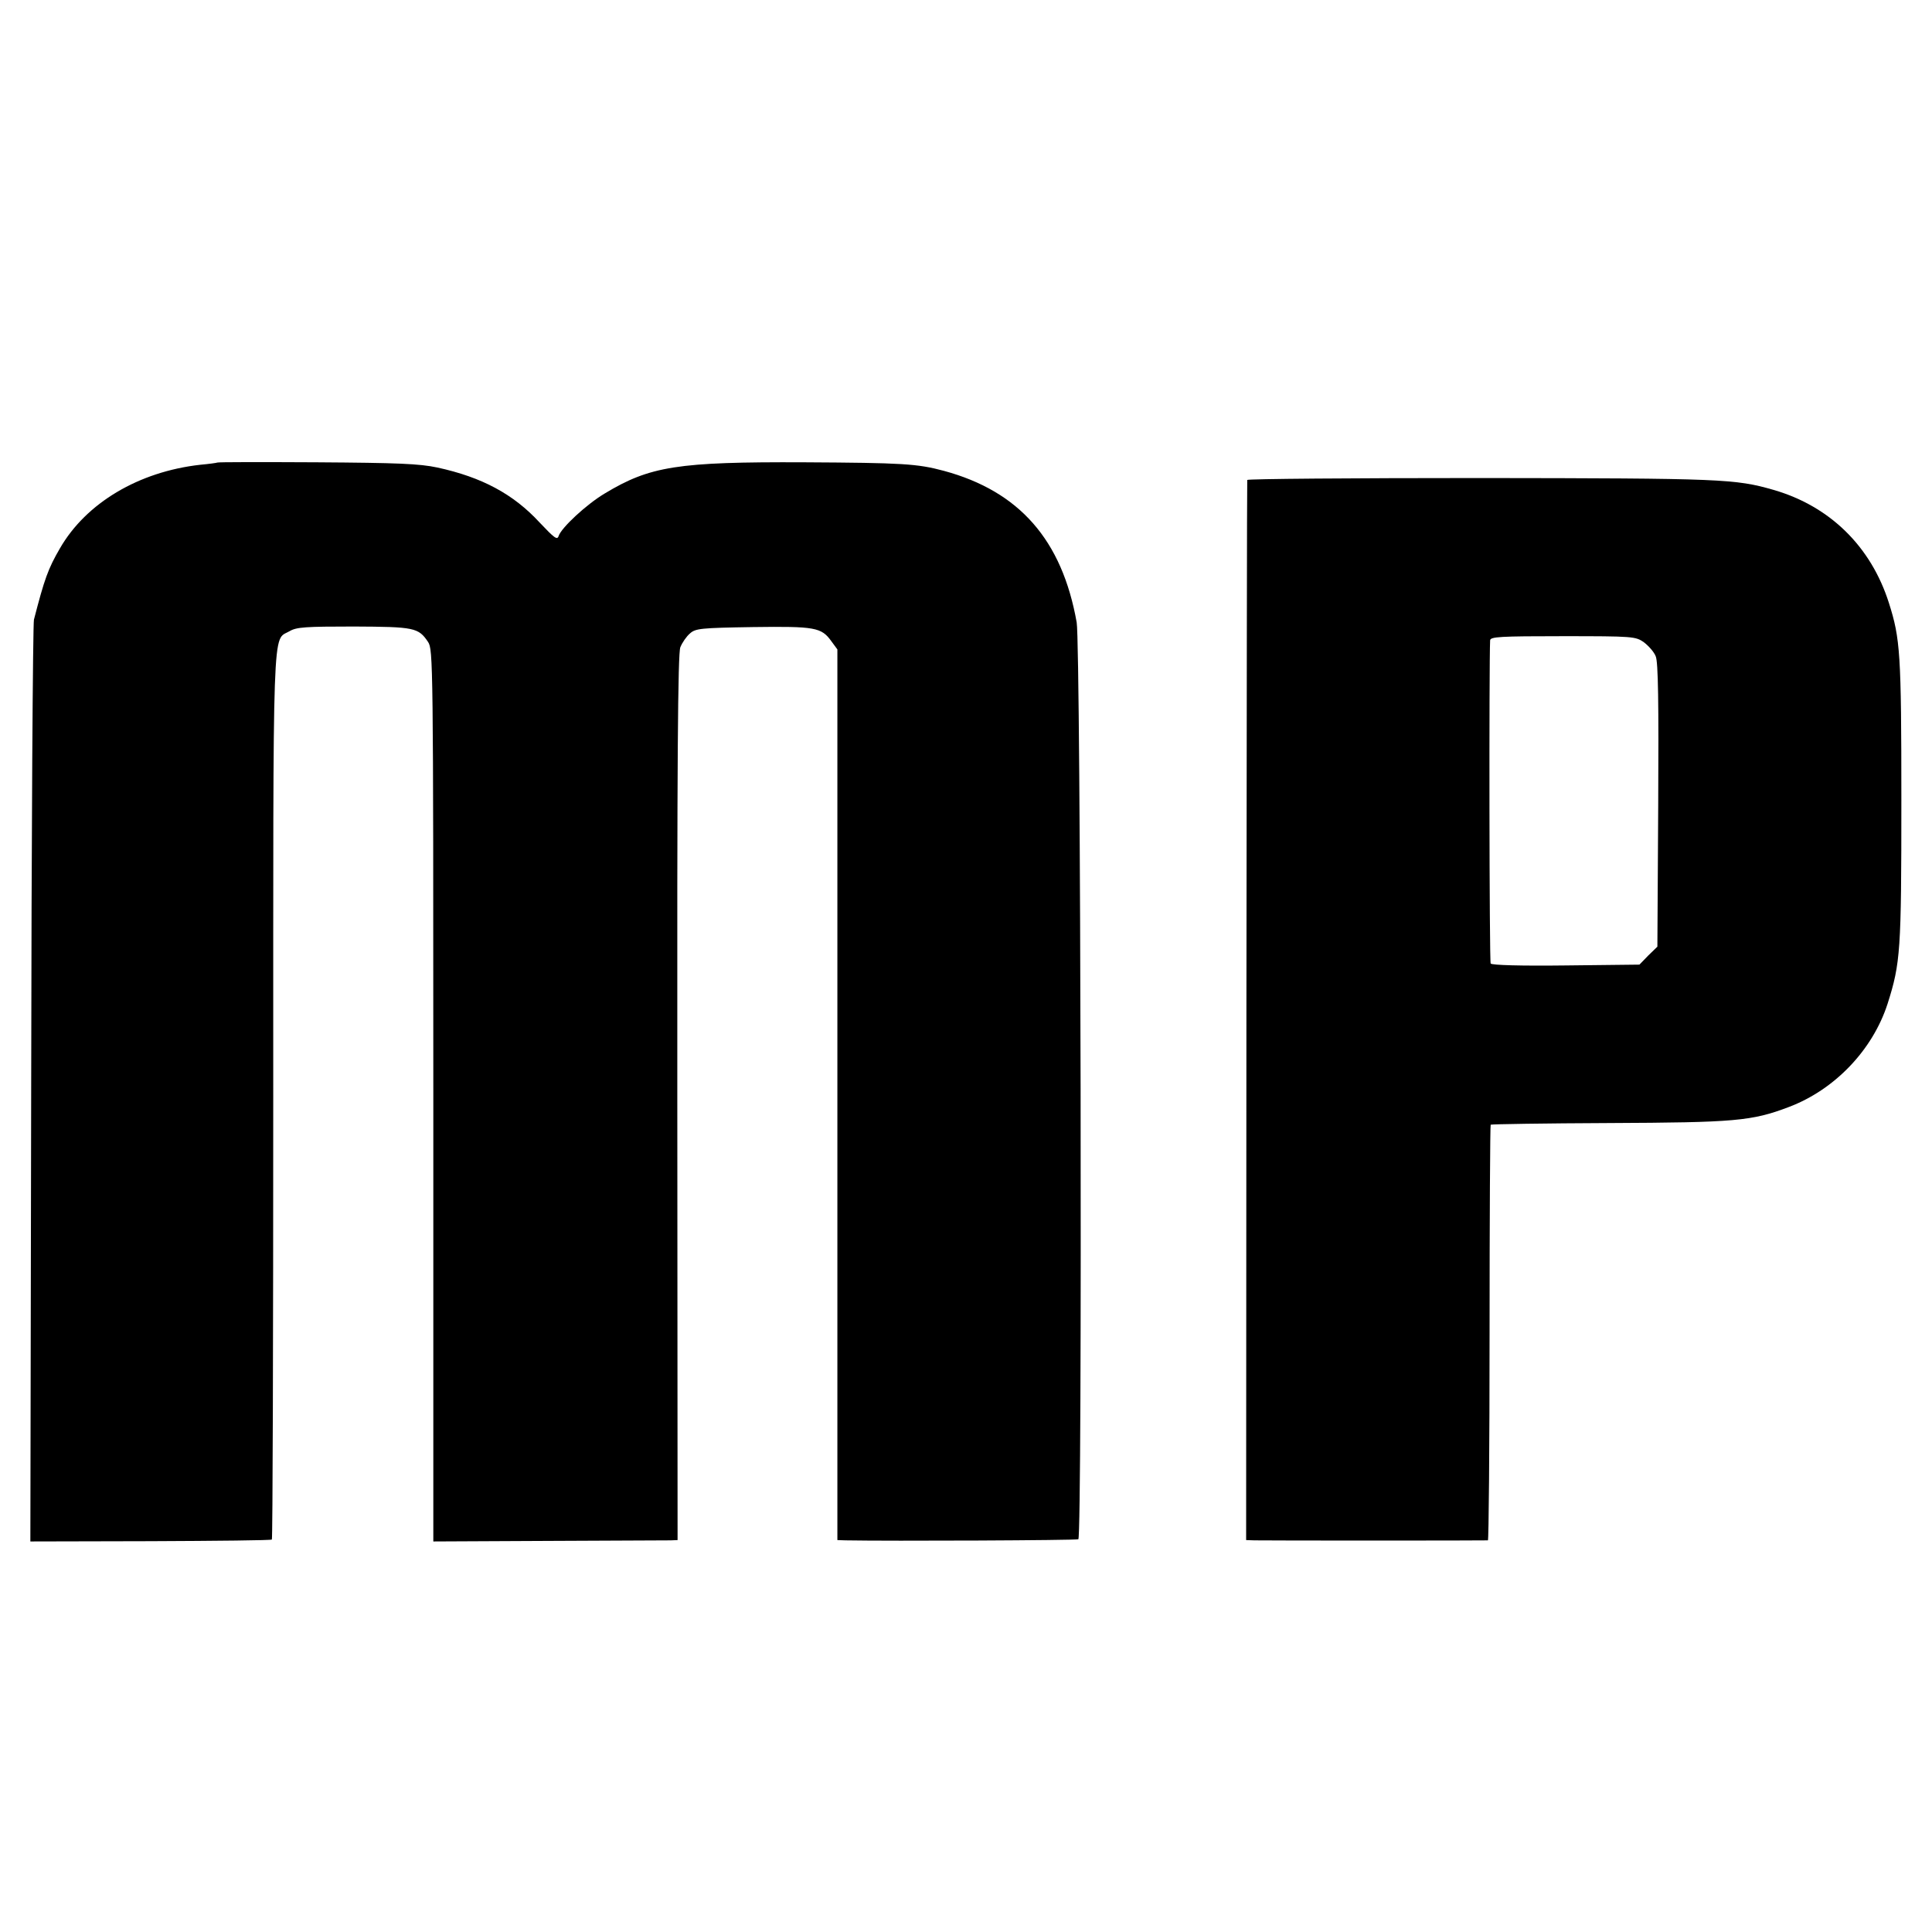
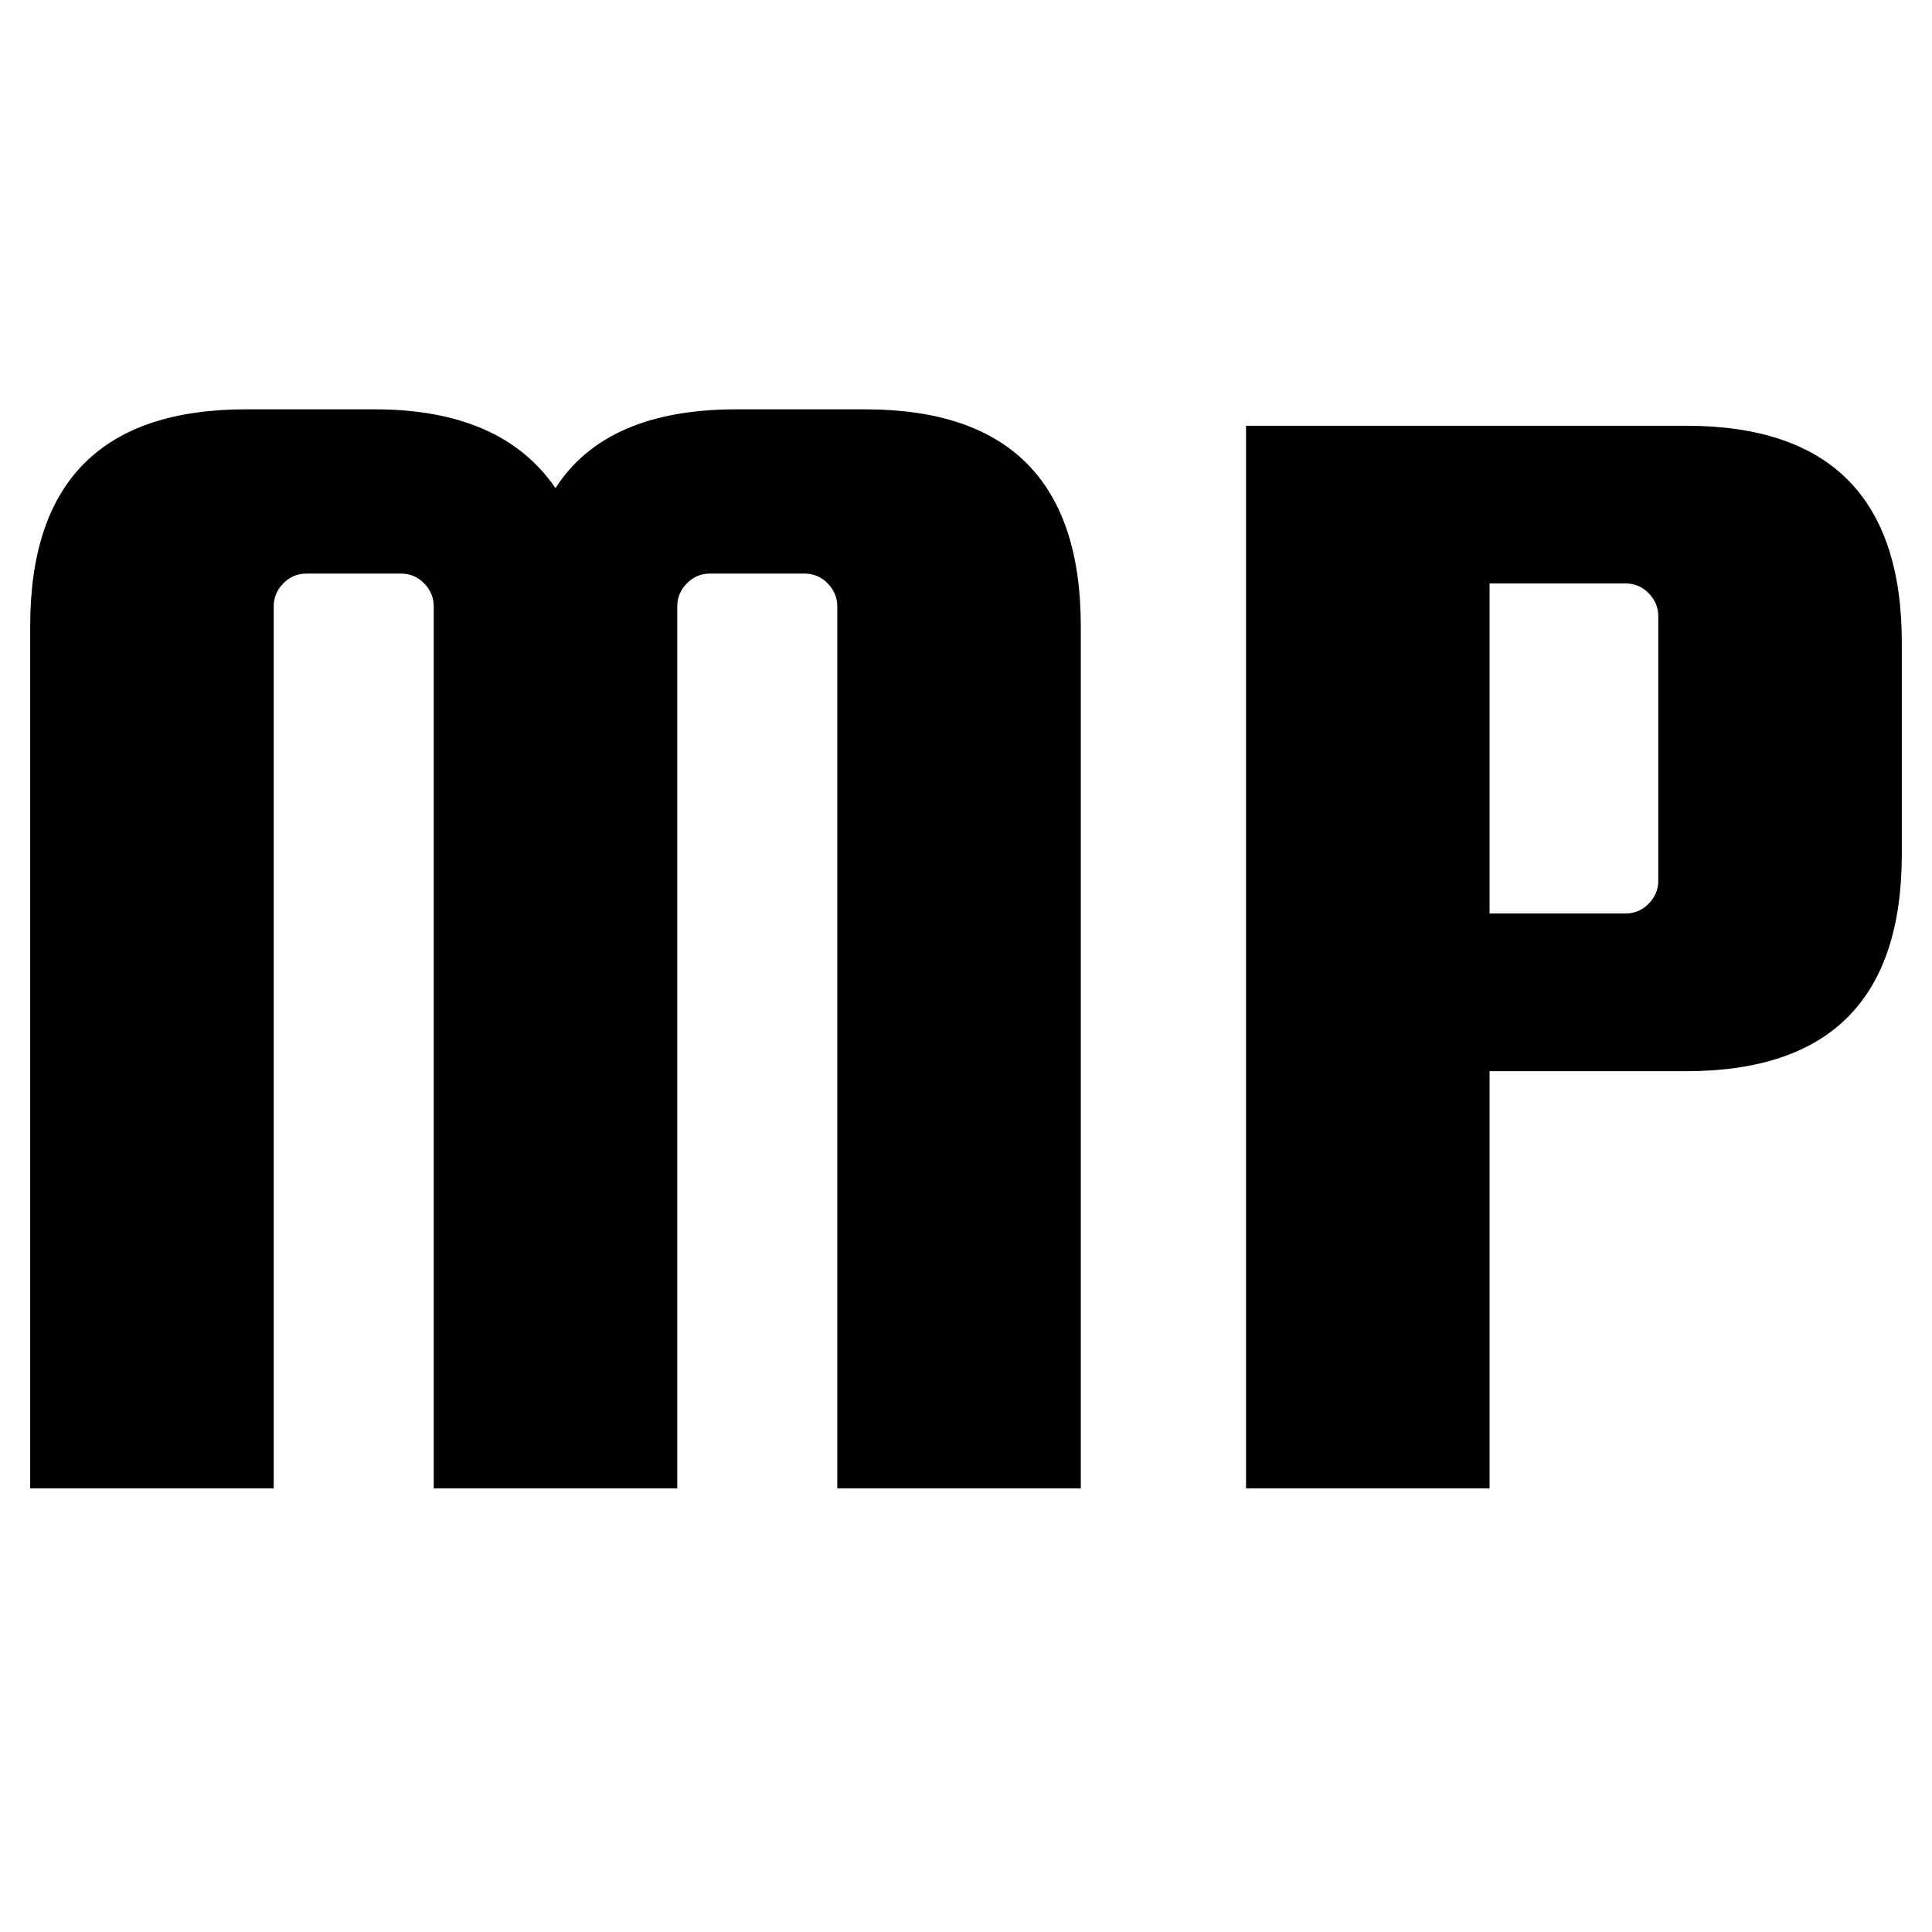
- <svg xmlns="http://www.w3.org/2000/svg" version="1.0" width="700pt" height="700pt" viewBox="0 0 700 700" preserveAspectRatio="xMidYMid meet">
-   <g transform="translate(0,700) scale(0.1,-0.1)" fill="#000000" stroke="none">
-     <path d="M787 5324 c-1 -1 -29 -5 -62 -8 -222 -25 -413 -138 -508 -303 -43 -74 -56 -111 -94 -258 -4 -16 -9 -775 -10 -1685 l-3 -1655 435 1 c240 1 438 3 440 6 3 3 5 726 5 1607 0 1760 -4 1647 59 1684 25 15 58 17 233 17 220 -1 234 -4 269 -56 18 -28 19 -64 19 -1644 l0 -1615 418 2 c229 1 428 2 442 2 l25 1 -1 1602 c-1 1233 2 1610 11 1633 7 17 22 39 35 50 20 18 39 20 228 23 225 3 248 -1 284 -51 l22 -30 0 -1614 0 -1613 30 -1 c161 -3 836 0 843 4 15 9 9 3237 -6 3322 -53 299 -208 475 -481 549 -97 26 -149 29 -506 31 -459 2 -559 -14 -723 -113 -67 -40 -157 -124 -167 -154 -5 -16 -16 -7 -69 49 -95 103 -209 164 -370 199 -66 14 -142 17 -438 19 -196 1 -358 1 -360 -1z" />
-     <path d="M4519 5261 c-1 -3 -2 -869 -3 -1923 l-1 -1918 30 -1 c35 -1 837 -1 846 0 3 1 6 339 6 751 0 413 2 752 4 755 3 2 196 5 429 6 455 2 517 7 651 58 167 63 304 207 358 374 47 148 50 191 50 737 0 533 -4 586 -45 715 -65 205 -214 351 -418 410 -139 40 -187 42 -1062 43 -464 0 -845 -3 -845 -7z m1437 -588 c17 -13 37 -35 43 -51 9 -20 11 -167 9 -540 l-3 -512 -33 -32 -32 -33 -267 -3 c-161 -2 -269 1 -272 7 -5 7 -6 1092 -2 1171 1 13 36 15 264 15 254 0 263 -1 293 -22z" />
+ <svg xmlns="http://www.w3.org/2000/svg" width="100%" height="100%" viewBox="0 0 32 32" version="1.1" xml:space="preserve" style="fill-rule:evenodd;clip-rule:evenodd;stroke-linejoin:round;stroke-miterlimit:2;">
+   <g transform="matrix(1,0,0,1,0,-1302)">
+     <g transform="matrix(0.147991,0,0,0.155306,-3.67098,1296.19)">
+       <rect id="safari-pinned-tab" x="24.805" y="37.435" width="216.229" height="206.045" style="fill:none;" />
+       <g id="safari-pinned-tab1">
+         <g transform="matrix(0.965433,0,0,1.47569,-47.8943,-278.656)">
+           <path d="M107.033,321.745L78.802,321.745L78.802,259.431C78.802,248.986 87.137,243.764 103.806,243.764L118.728,243.764C128.542,243.764 135.532,245.663 139.699,249.461C143.598,245.663 150.588,243.764 160.671,243.764L175.592,243.764C192.262,243.764 200.597,248.986 200.597,259.431L200.597,321.745L172.366,321.745L172.366,258.007C172.366,257.374 171.996,256.82 171.257,256.345C170.518,255.87 169.61,255.633 168.535,255.633L157.646,255.633C156.57,255.633 155.663,255.87 154.924,256.345C154.184,256.82 153.815,257.374 153.815,258.007L153.815,321.745L125.584,321.745L125.584,258.007C125.584,257.374 125.214,256.82 124.475,256.345C123.736,255.87 122.828,255.633 121.753,255.633L110.864,255.633C109.788,255.633 108.881,255.87 108.142,256.345C107.402,256.82 107.033,257.374 107.033,258.007L107.033,321.745Z" style="fill-rule:nonzero;" />
+           <path d="M270.77,244.951C287.439,244.951 295.774,250.173 295.774,260.618L295.774,275.929C295.774,286.374 287.439,291.597 270.77,291.597L247.984,291.597L247.984,321.745L219.753,321.745L219.753,244.951L270.77,244.951ZM267.543,277.828L267.543,258.719C267.543,258.086 267.174,257.532 266.434,257.057C265.695,256.582 264.787,256.345 263.712,256.345L247.984,256.345L247.984,280.202L263.712,280.202C264.787,280.202 265.695,279.965 266.434,279.49C267.174,279.015 267.543,278.461 267.543,277.828Z" style="fill-rule:nonzero;" />
+         </g>
+       </g>
+     </g>
  </g>
</svg>
